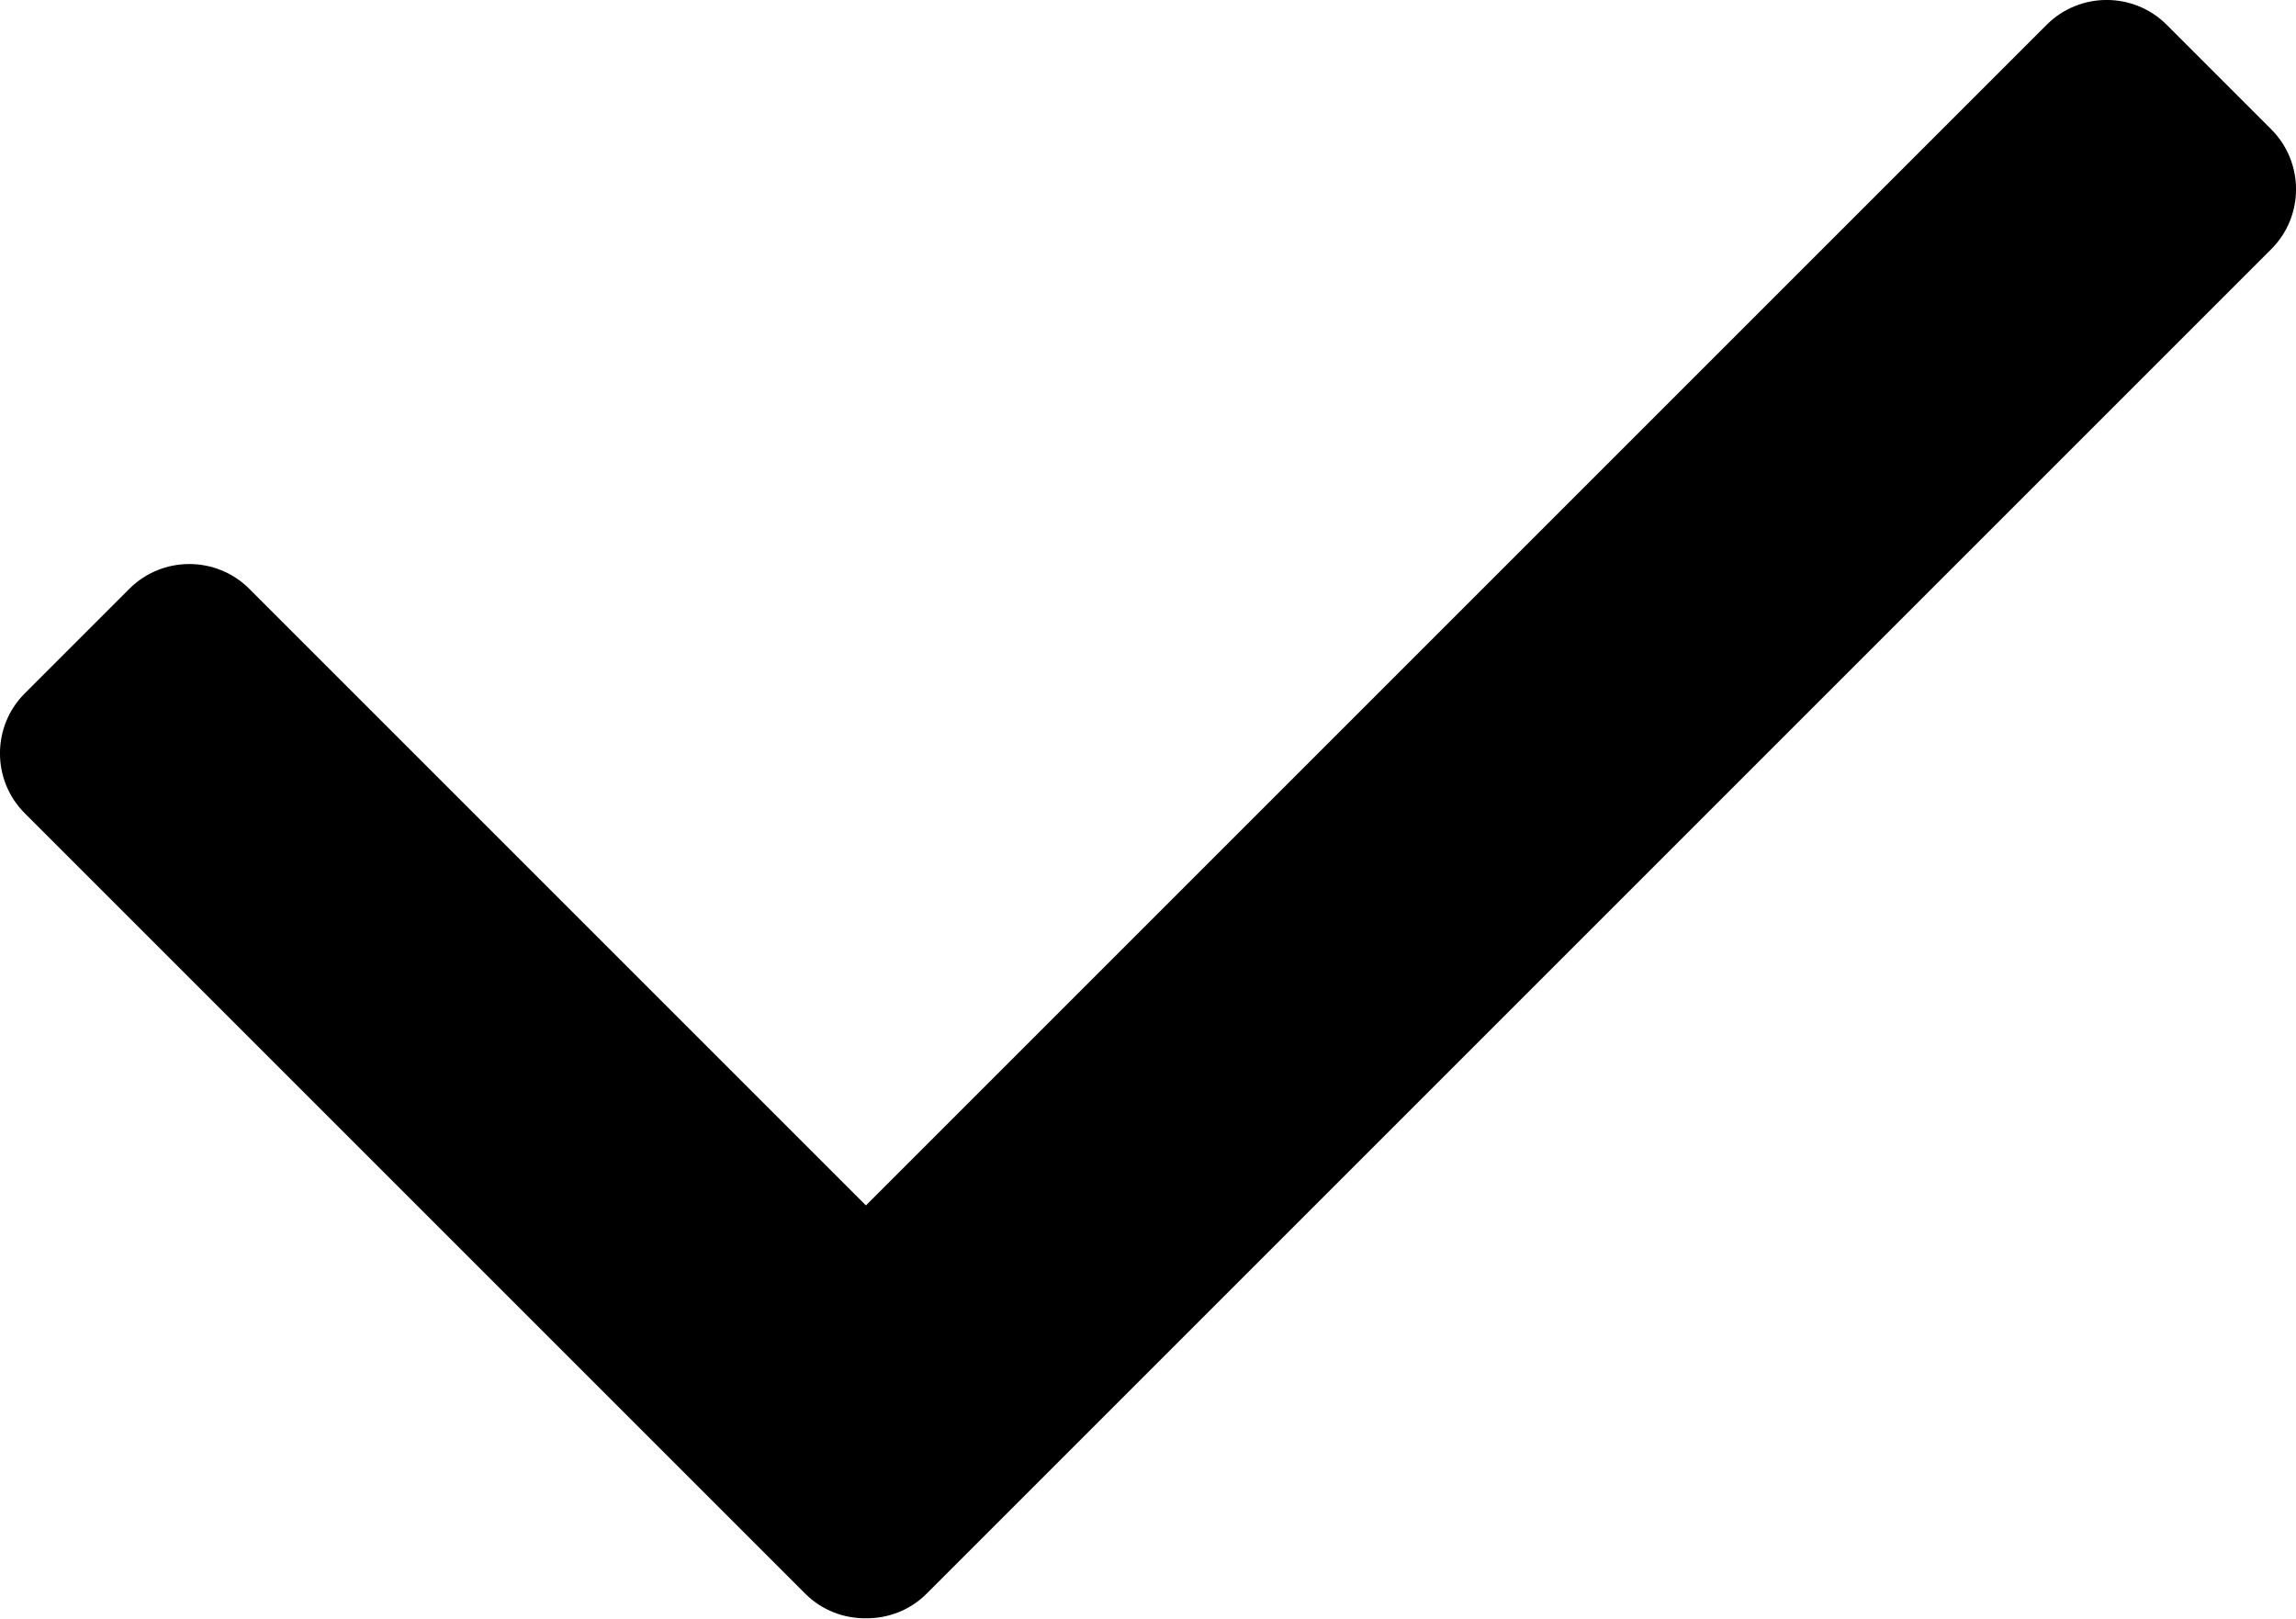
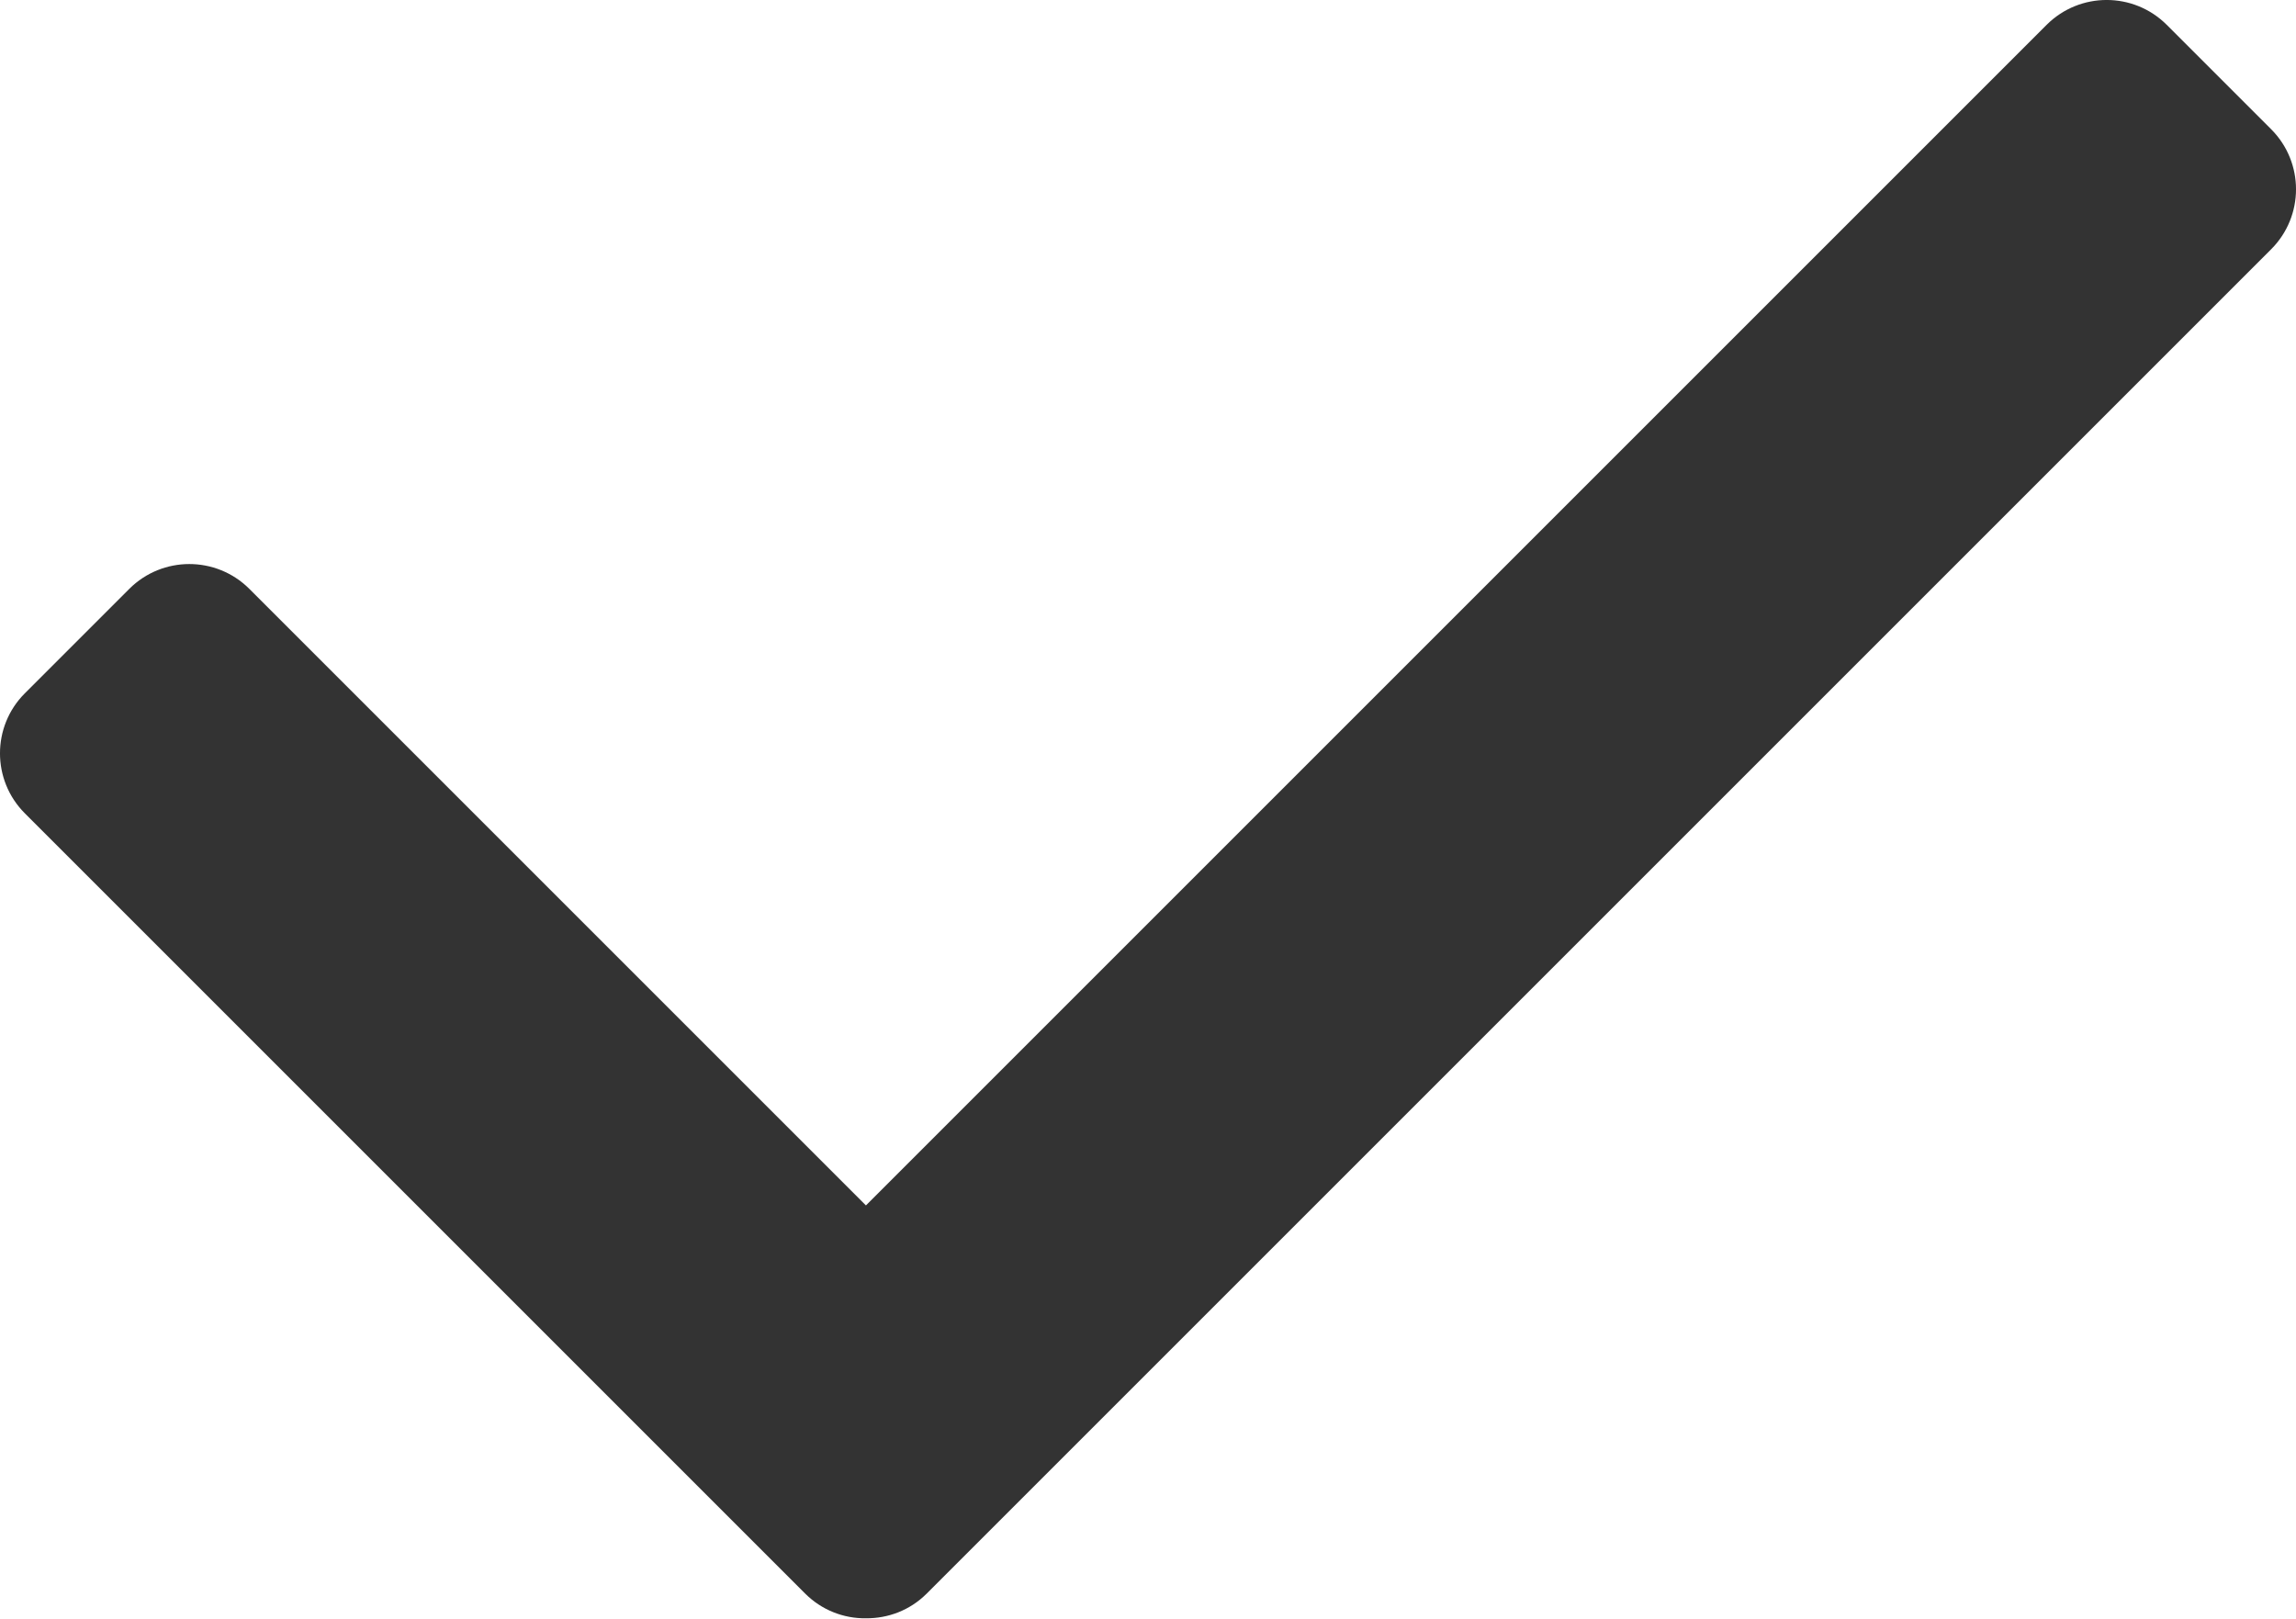
- <svg xmlns="http://www.w3.org/2000/svg" version="1.0" id="Layer_1" x="0px" y="0px" width="23.049px" height="16.249px" viewBox="0 0 23.049 16.249" enable-background="new 0 0 23.049 16.249" xml:space="preserve">
-   <path d="M22.801,1.299L21.75,0.248c-0.331-0.331-0.872-0.331-1.203,0L8.693,12.102L2.502,5.911c-0.331-0.331-0.872-0.331-1.203,0 L0.248,6.962c-0.331,0.331-0.331,0.872,0,1.202l7.837,7.837c0.167,0.167,0.388,0.248,0.608,0.246c0.22,0.002,0.44-0.079,0.608-0.246 l13.5-13.5C23.132,2.171,23.132,1.63,22.801,1.299z" />
+ <svg xmlns="http://www.w3.org/2000/svg" version="1.0" width="23.049" height="16.249">
+   <path fill="#333" d="M22.801 1.299L21.75.248a.853.853 0 00-1.203 0L8.693 12.102 2.502 5.911a.853.853 0 00-1.203 0L.248 6.962a.852.852 0 000 1.202l7.837 7.837a.845.845 0 00.608.246c.22.002.44-.079.608-.246l13.5-13.5a.852.852 0 000-1.202z" />
</svg>
